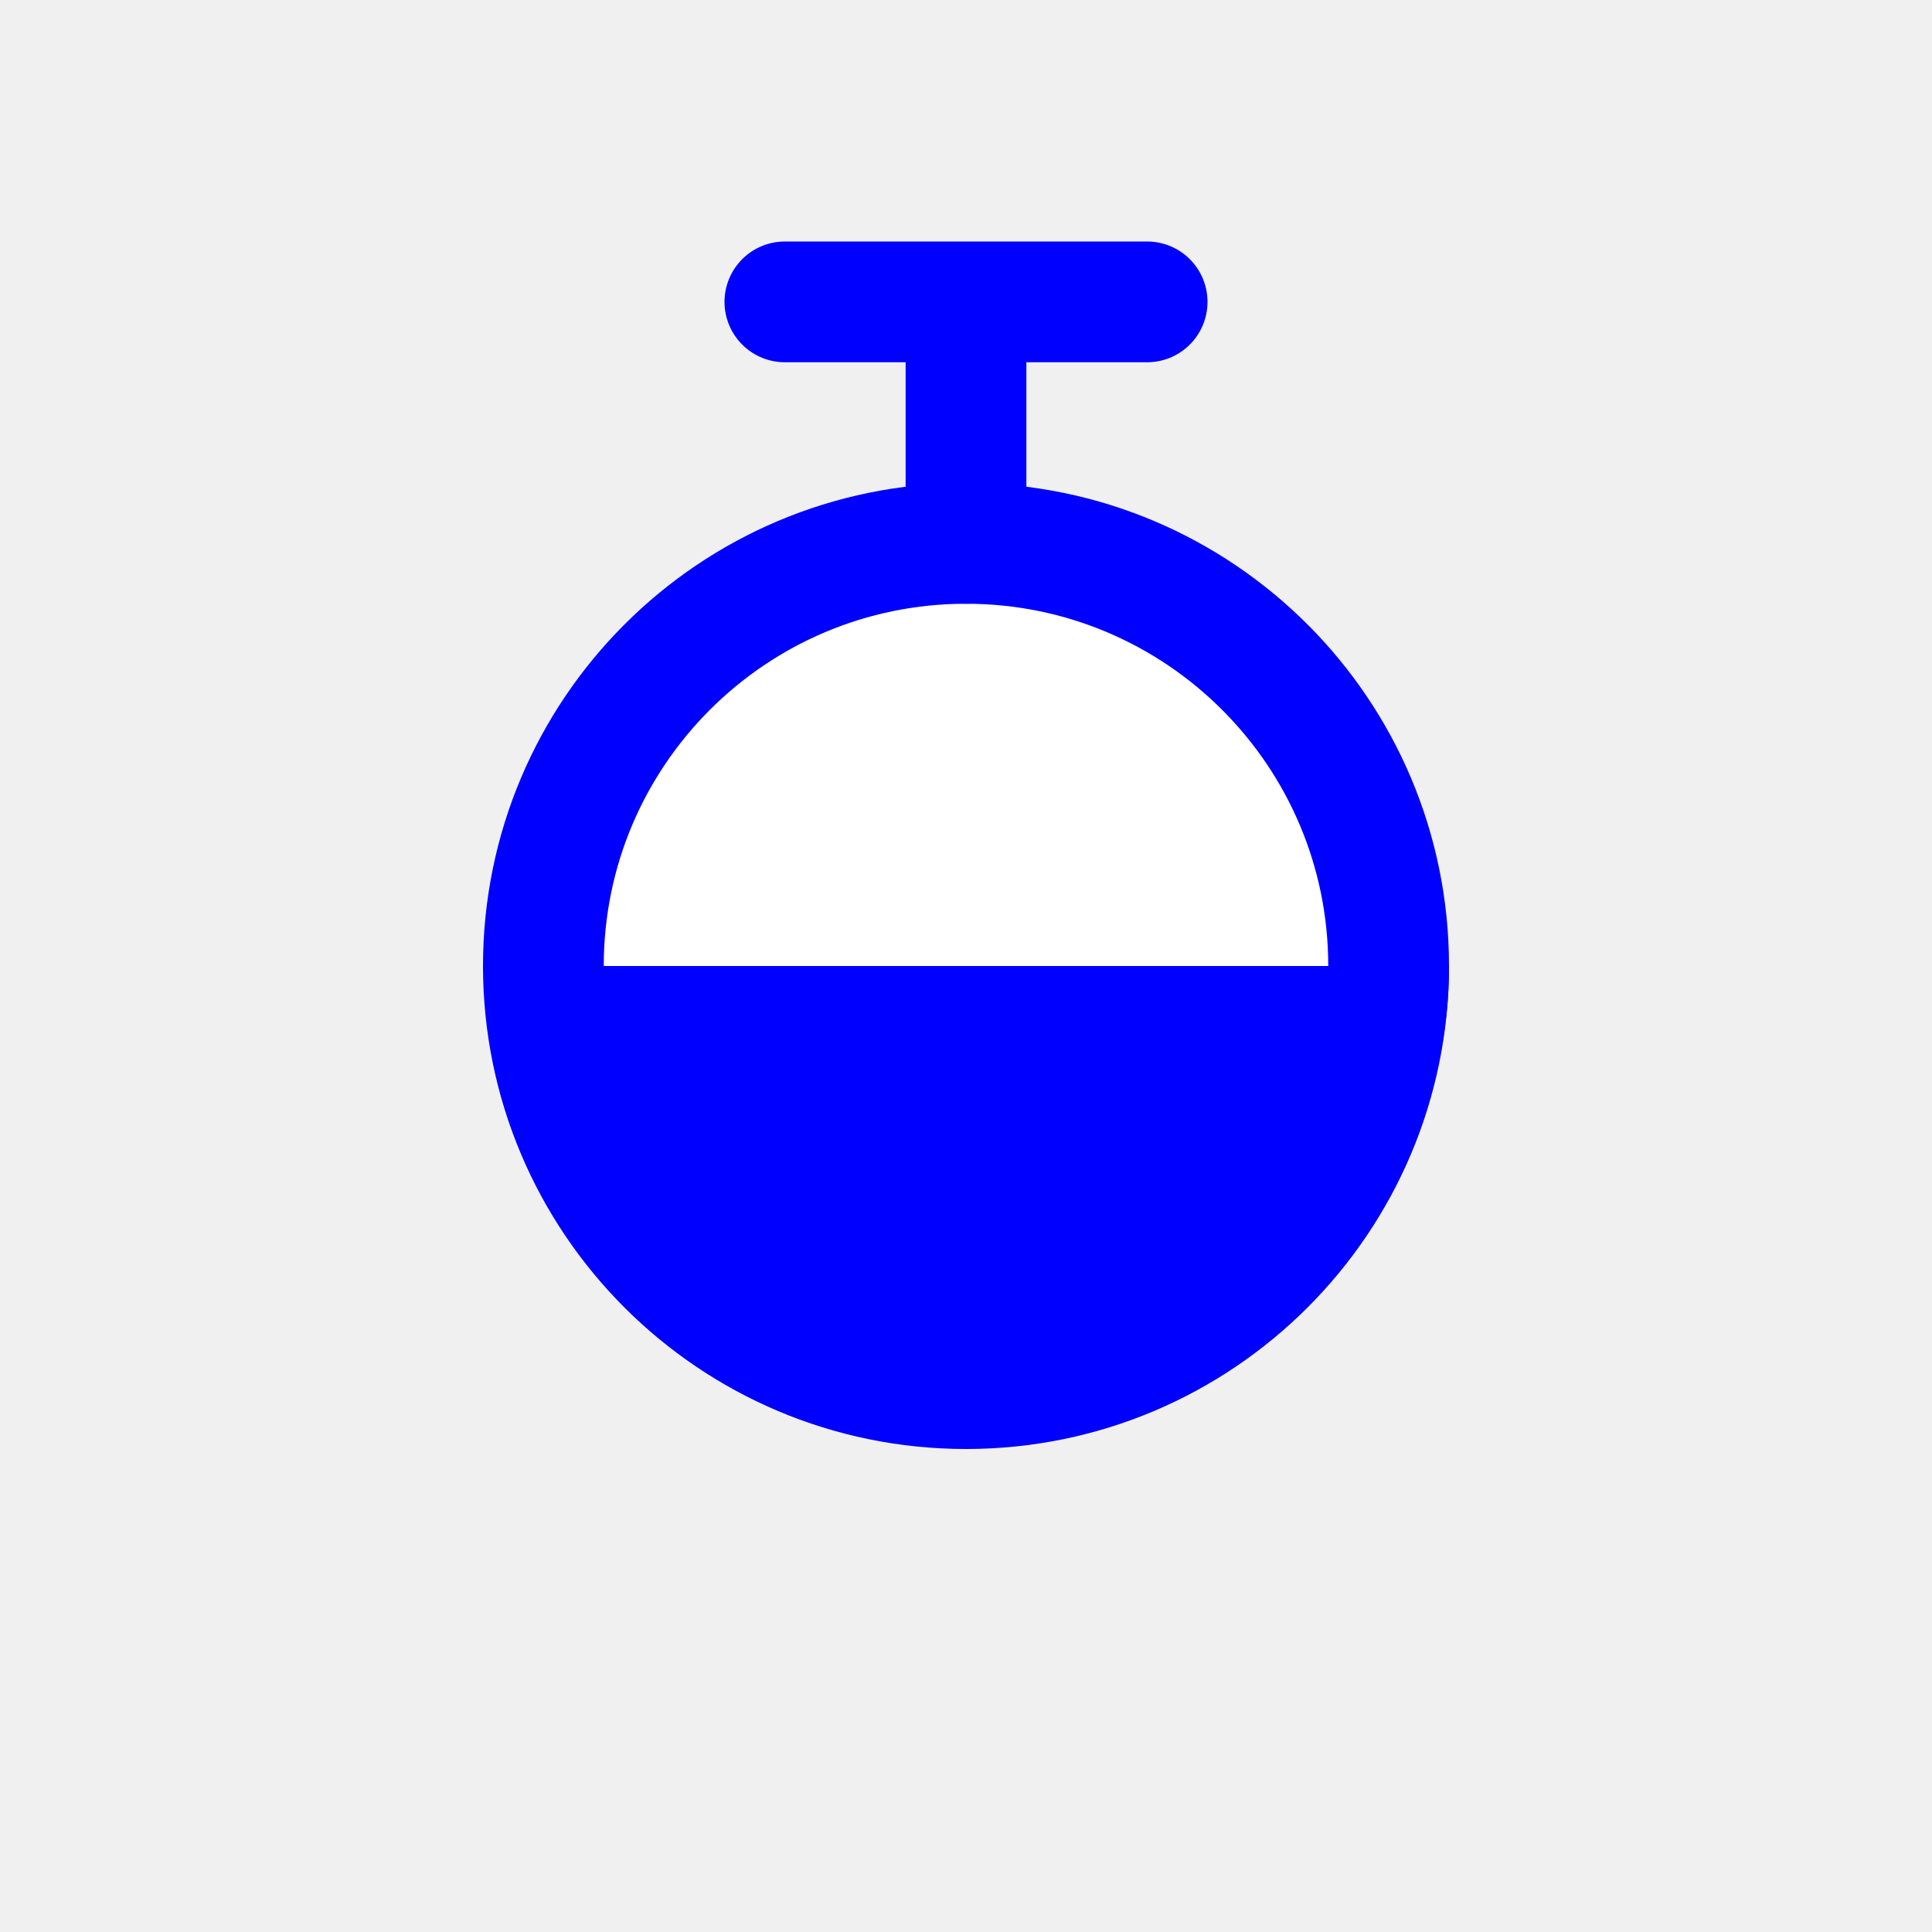
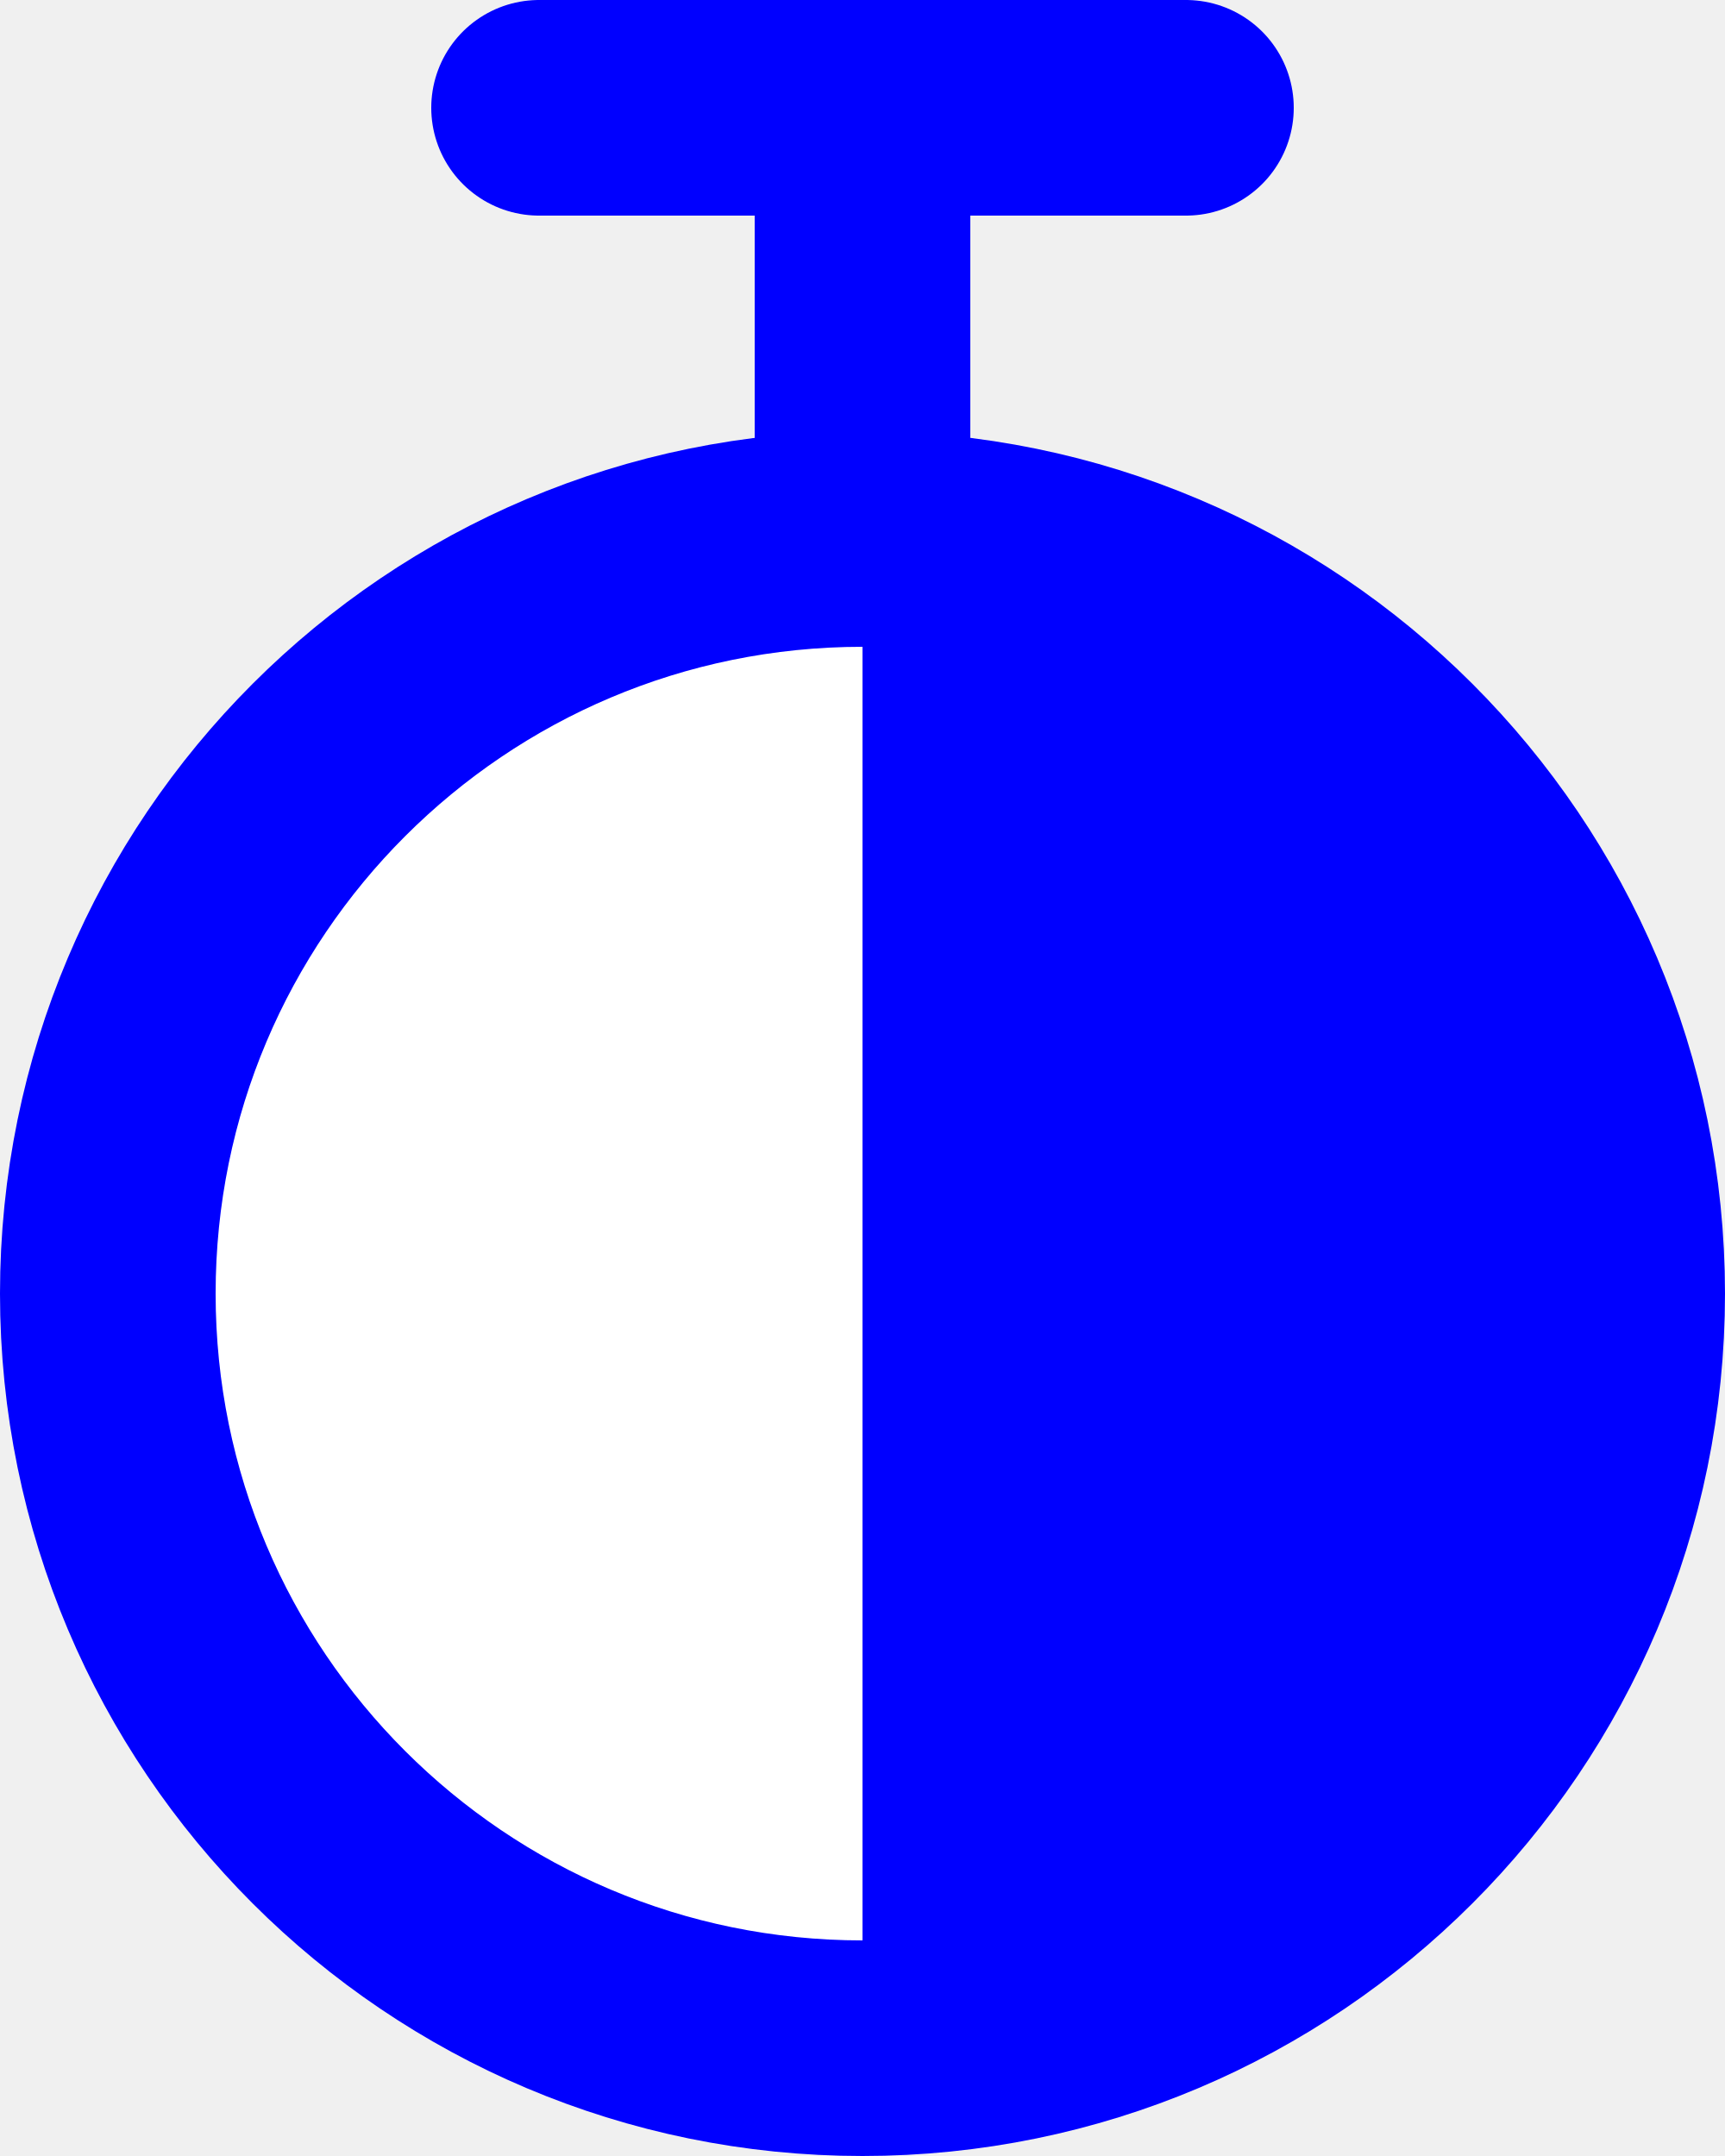
- <svg xmlns="http://www.w3.org/2000/svg" height="32" viewBox="0 0 32 32" width="32" id="pk">
-   <path d="M16,9 A1,1 0 0,1 16,23 A1,1 0 0,1 16,9" stroke="blue" stroke-width="2" fill="white" />
-   <path d="M24,16 A1,1 0 0,1 9,16" stroke="blue" stroke-width="0" fill="blue" />
-   <path d="M16,9 v-4 M13,5 h6" stroke="blue" stroke-width="2" stroke-linecap="round" />
+ <svg xmlns="http://www.w3.org/2000/svg" height="20" viewBox="0 0 16 20" width="16" id="pk">
+   <path d="M8,1 v4 M5,1 h6" stroke="blue" stroke-width="2" stroke-linecap="round" />
+   <path d="M8,5 A1,1 0 0,1 8,19 A1,1 0 0,1 8,5" stroke="blue" stroke-width="2" fill="white" />
+   <path d="M8,5 A1,1 0 0,1 8,19" stroke="blue" stroke-width="0" fill="blue" />
</svg>
